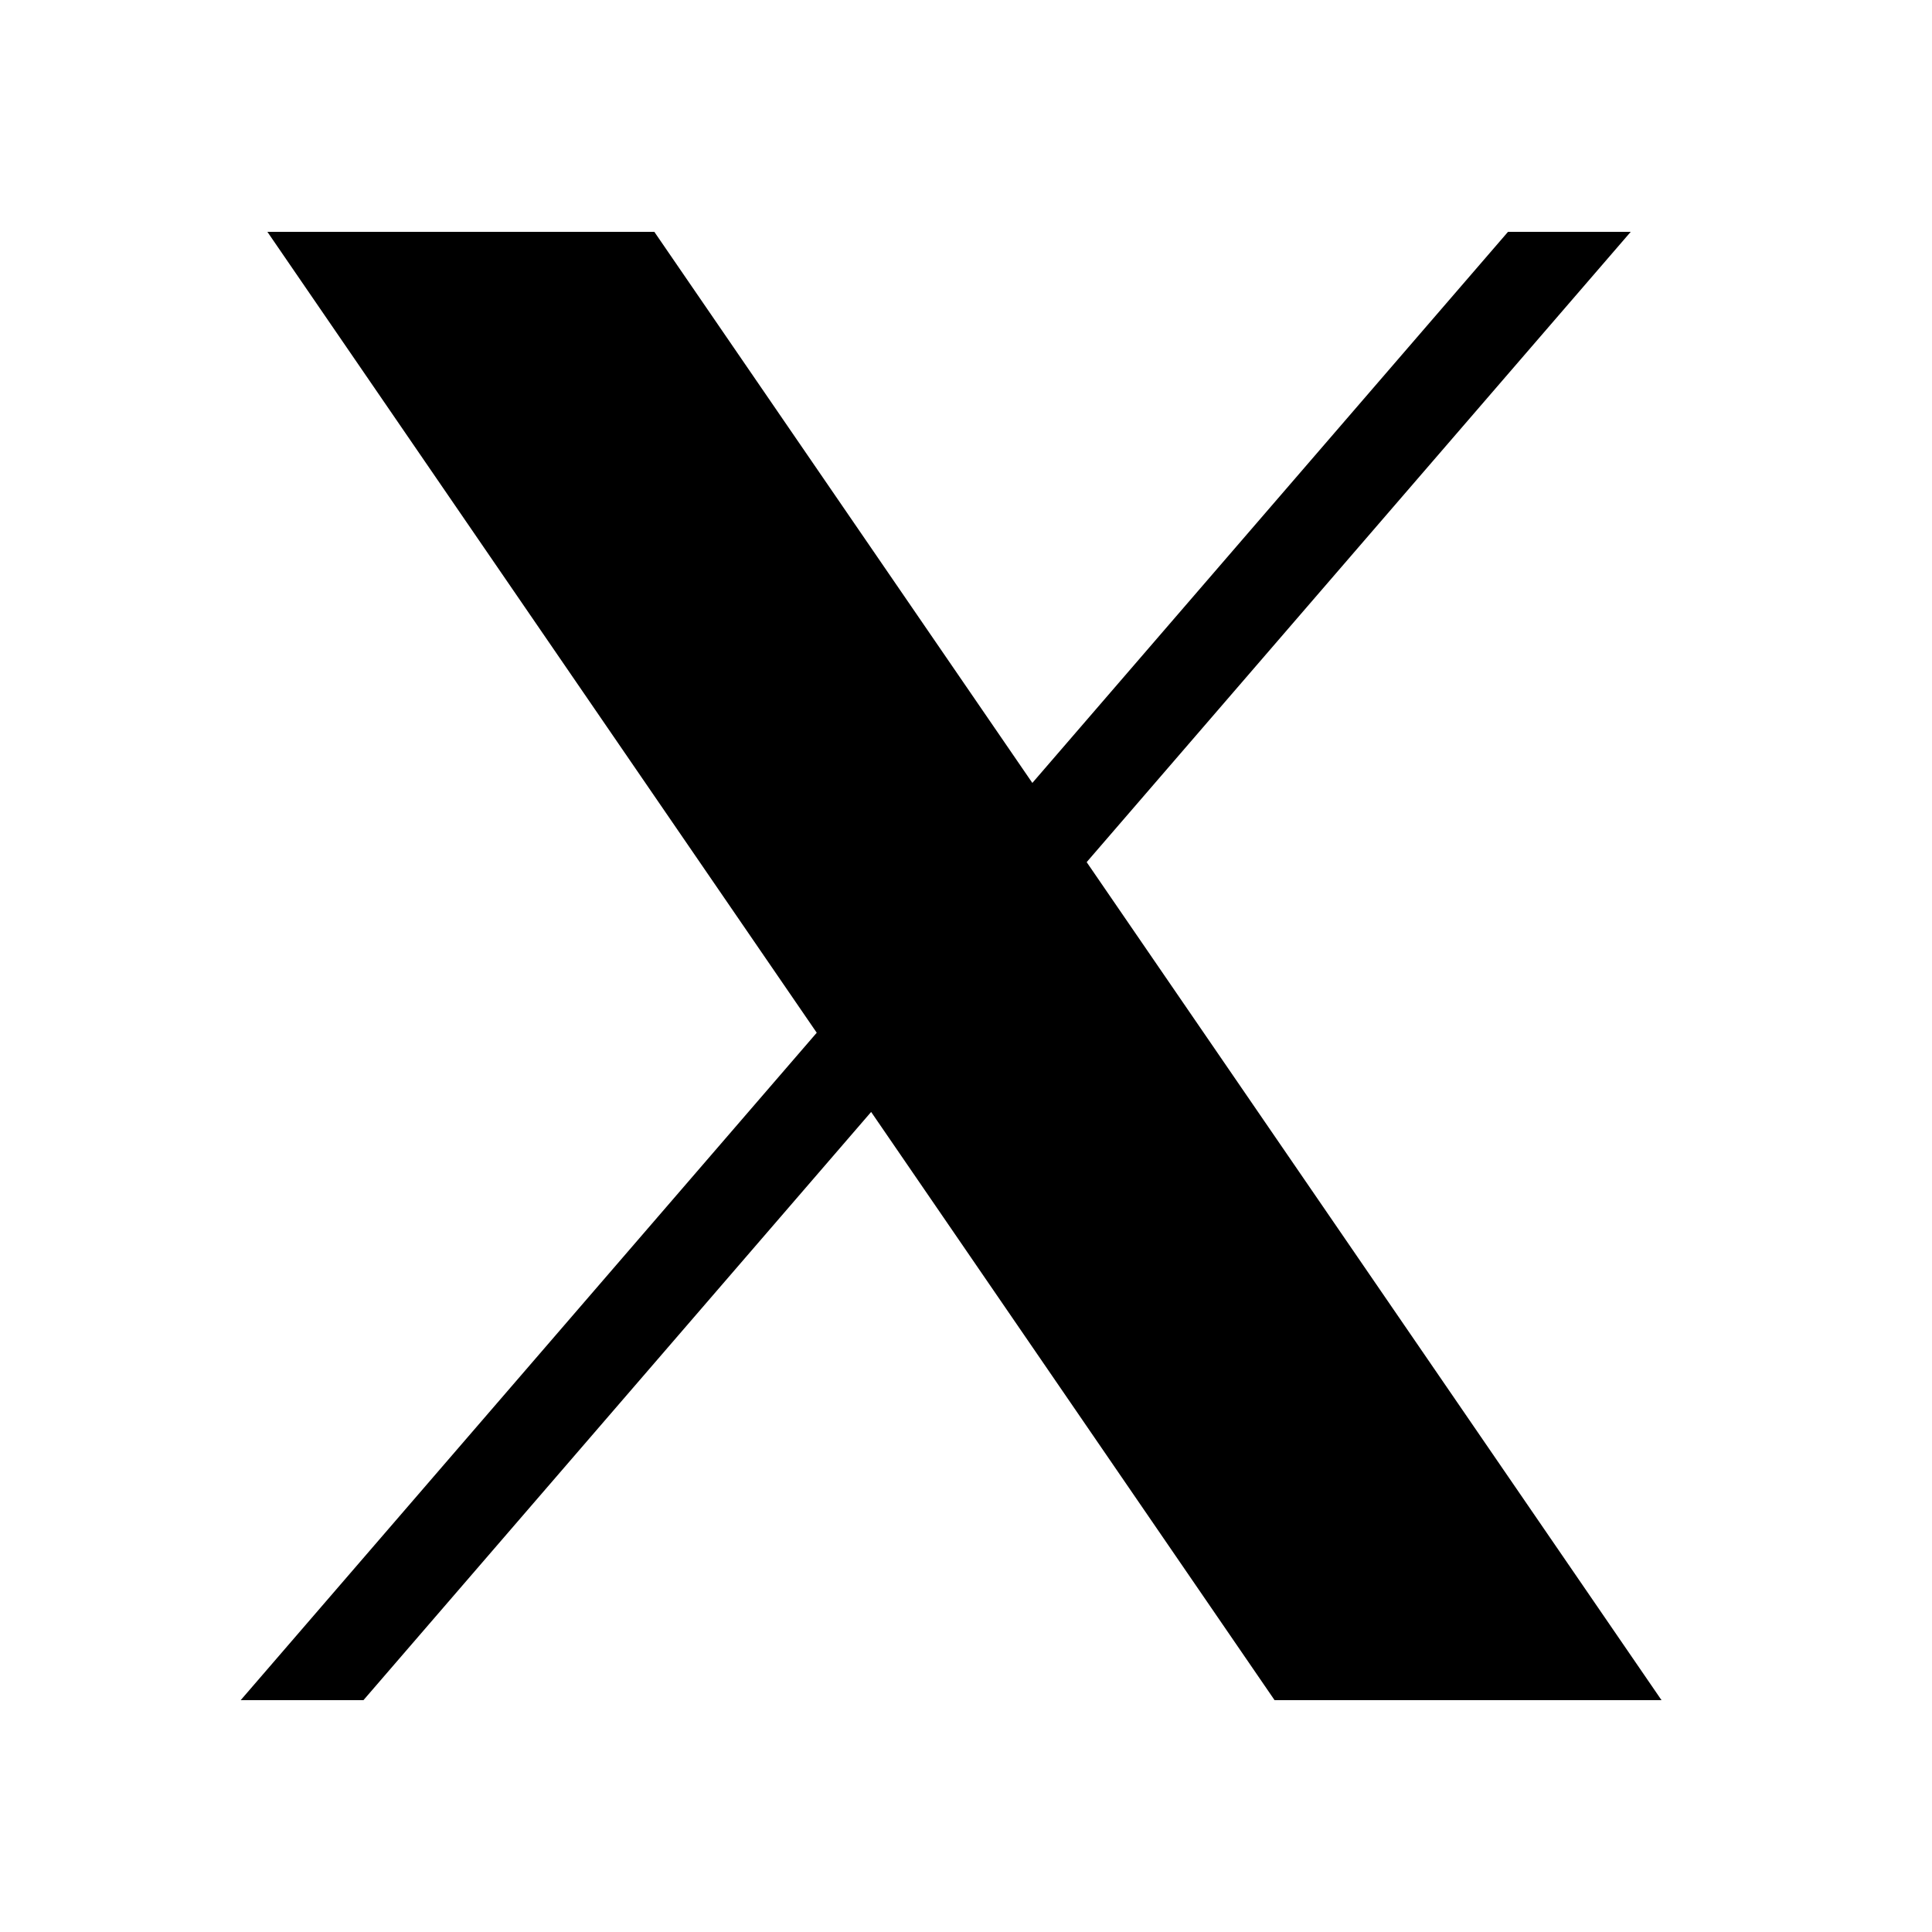
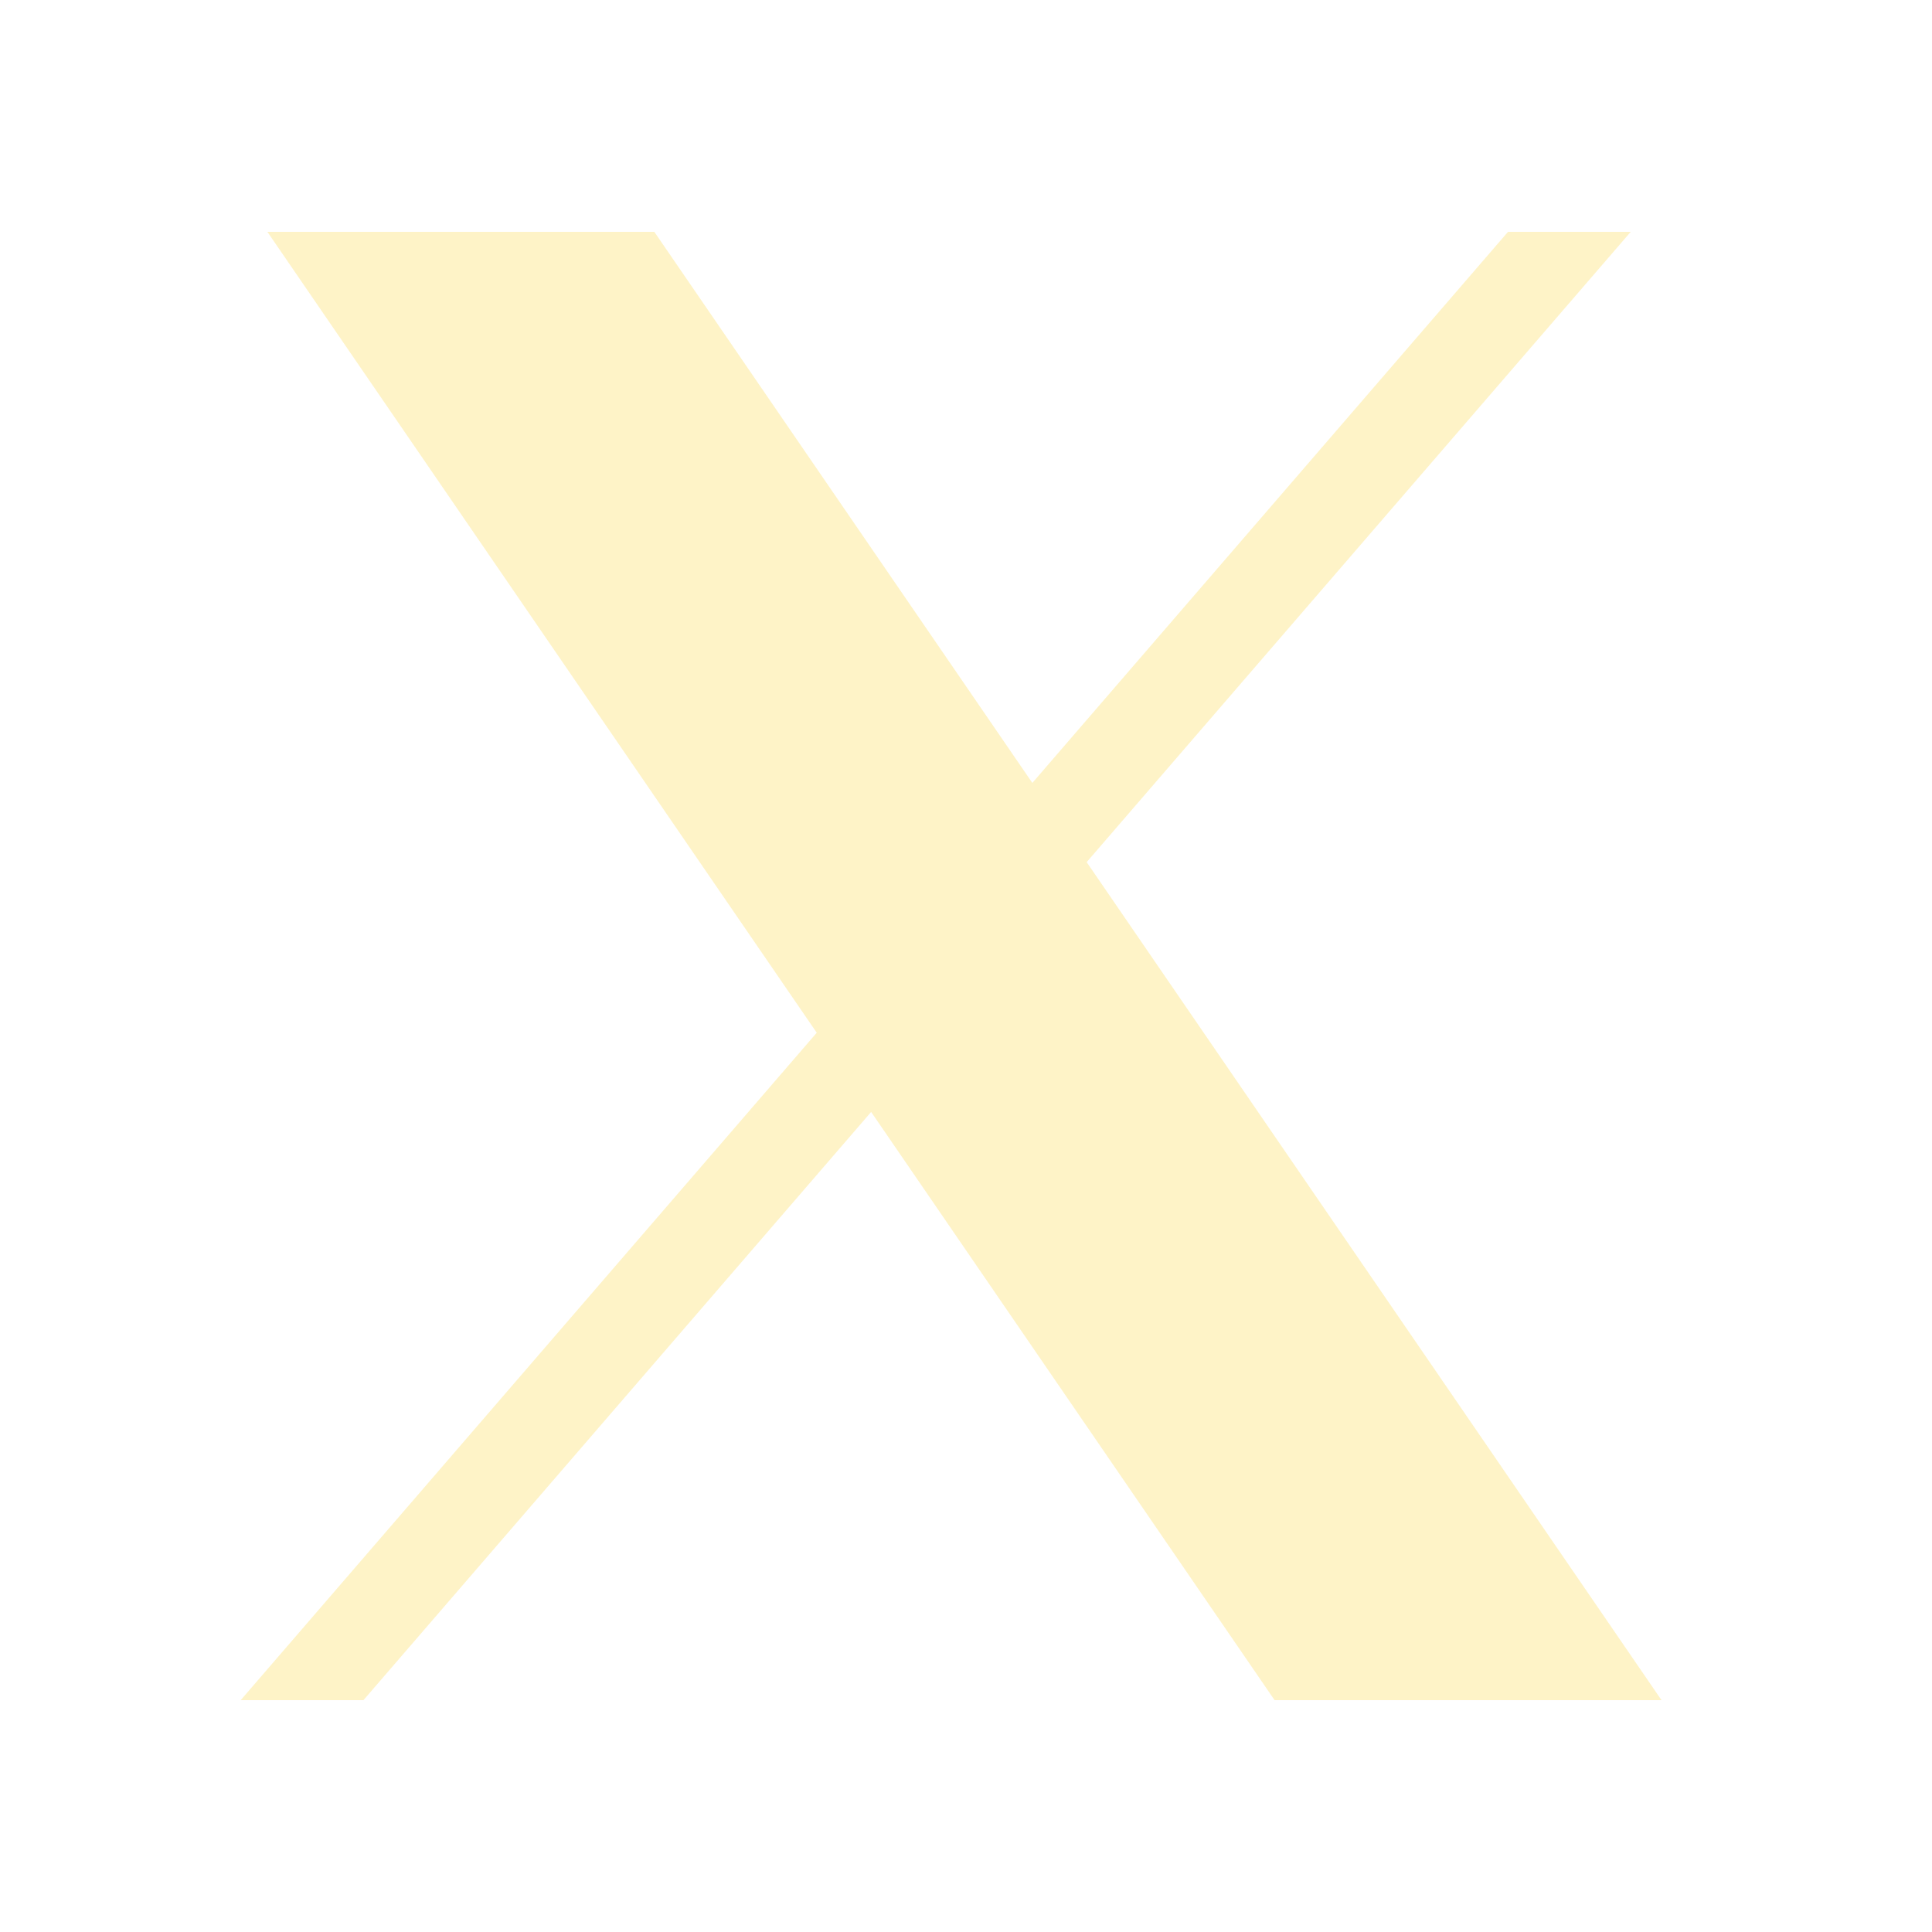
- <svg xmlns="http://www.w3.org/2000/svg" viewBox="0 0 50 50" width="50px" height="50px">
+ <svg xmlns="http://www.w3.org/2000/svg" viewBox="0 0 50 50" width="50px" height="50px" fill="#fef3c7">
  <path d="M 6.92 6 L 21.137 26.727 L 6.229 44 L 9.406 44 L 22.545 28.777 L 32.986 44 L 43 44 L 28.123 22.312 L 42.203 6 L 39.027 6 L 26.717 20.262 L 16.934 6 L 6.92 6 z" />
</svg>
